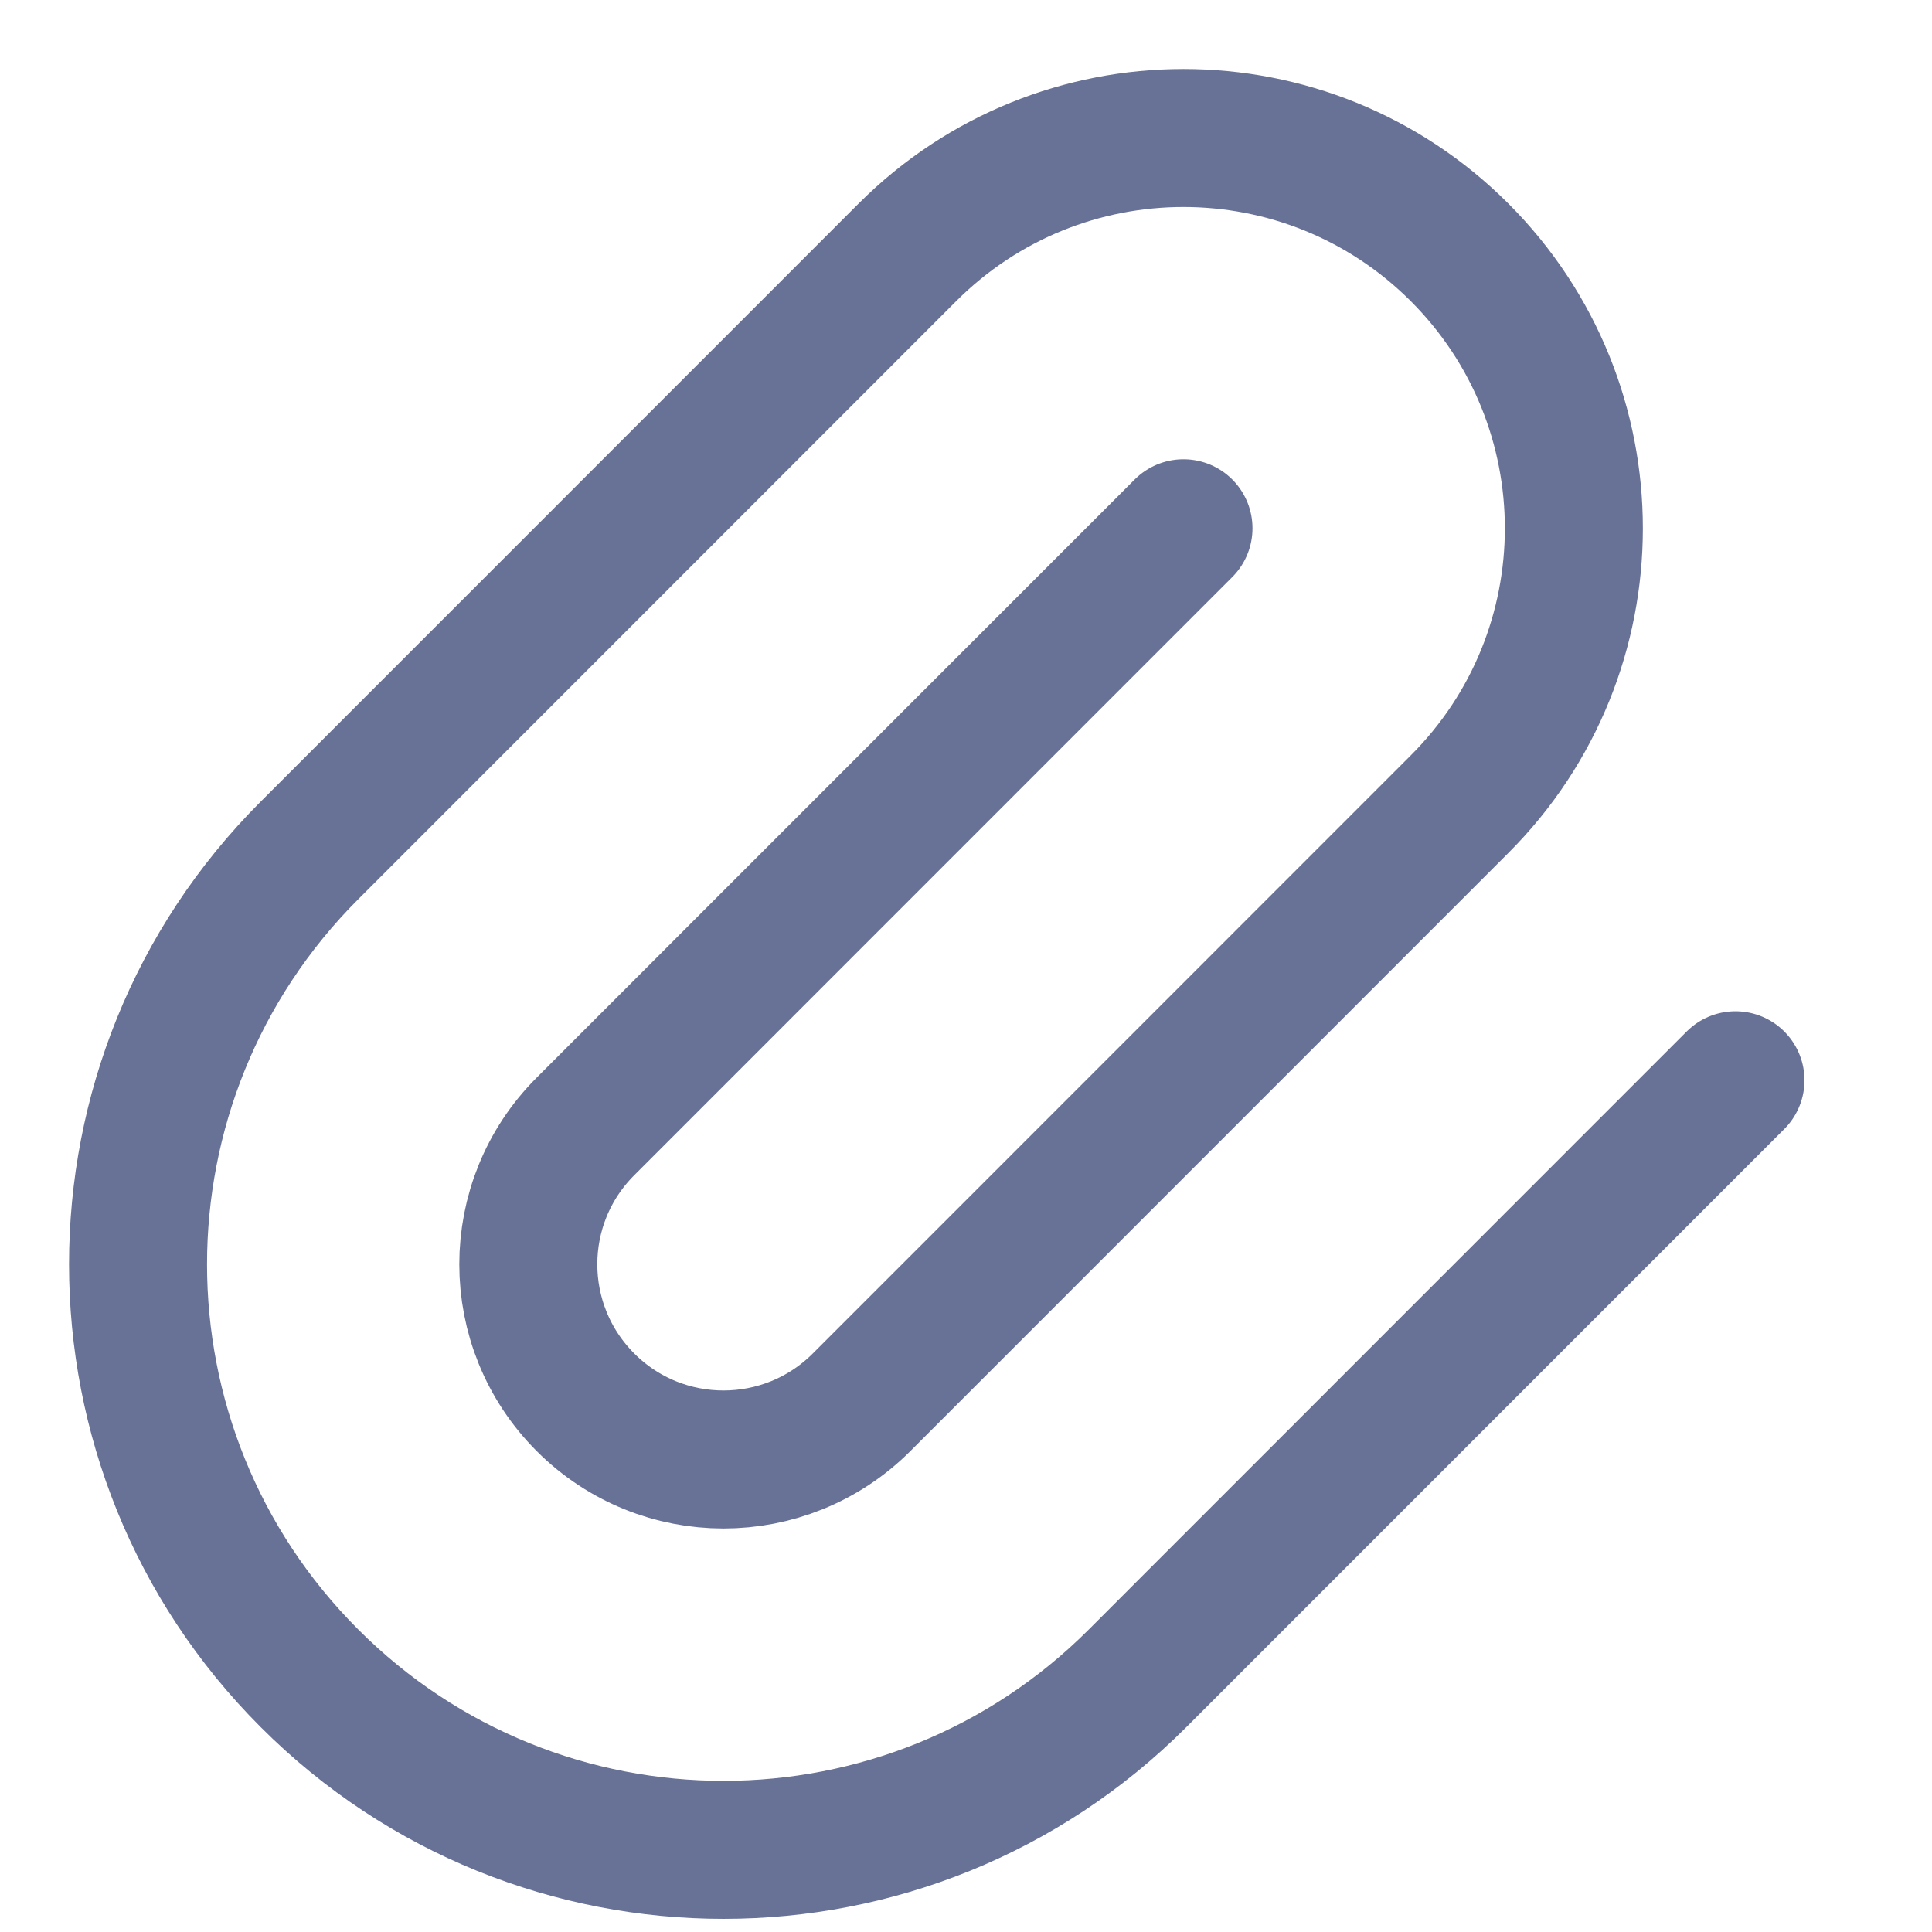
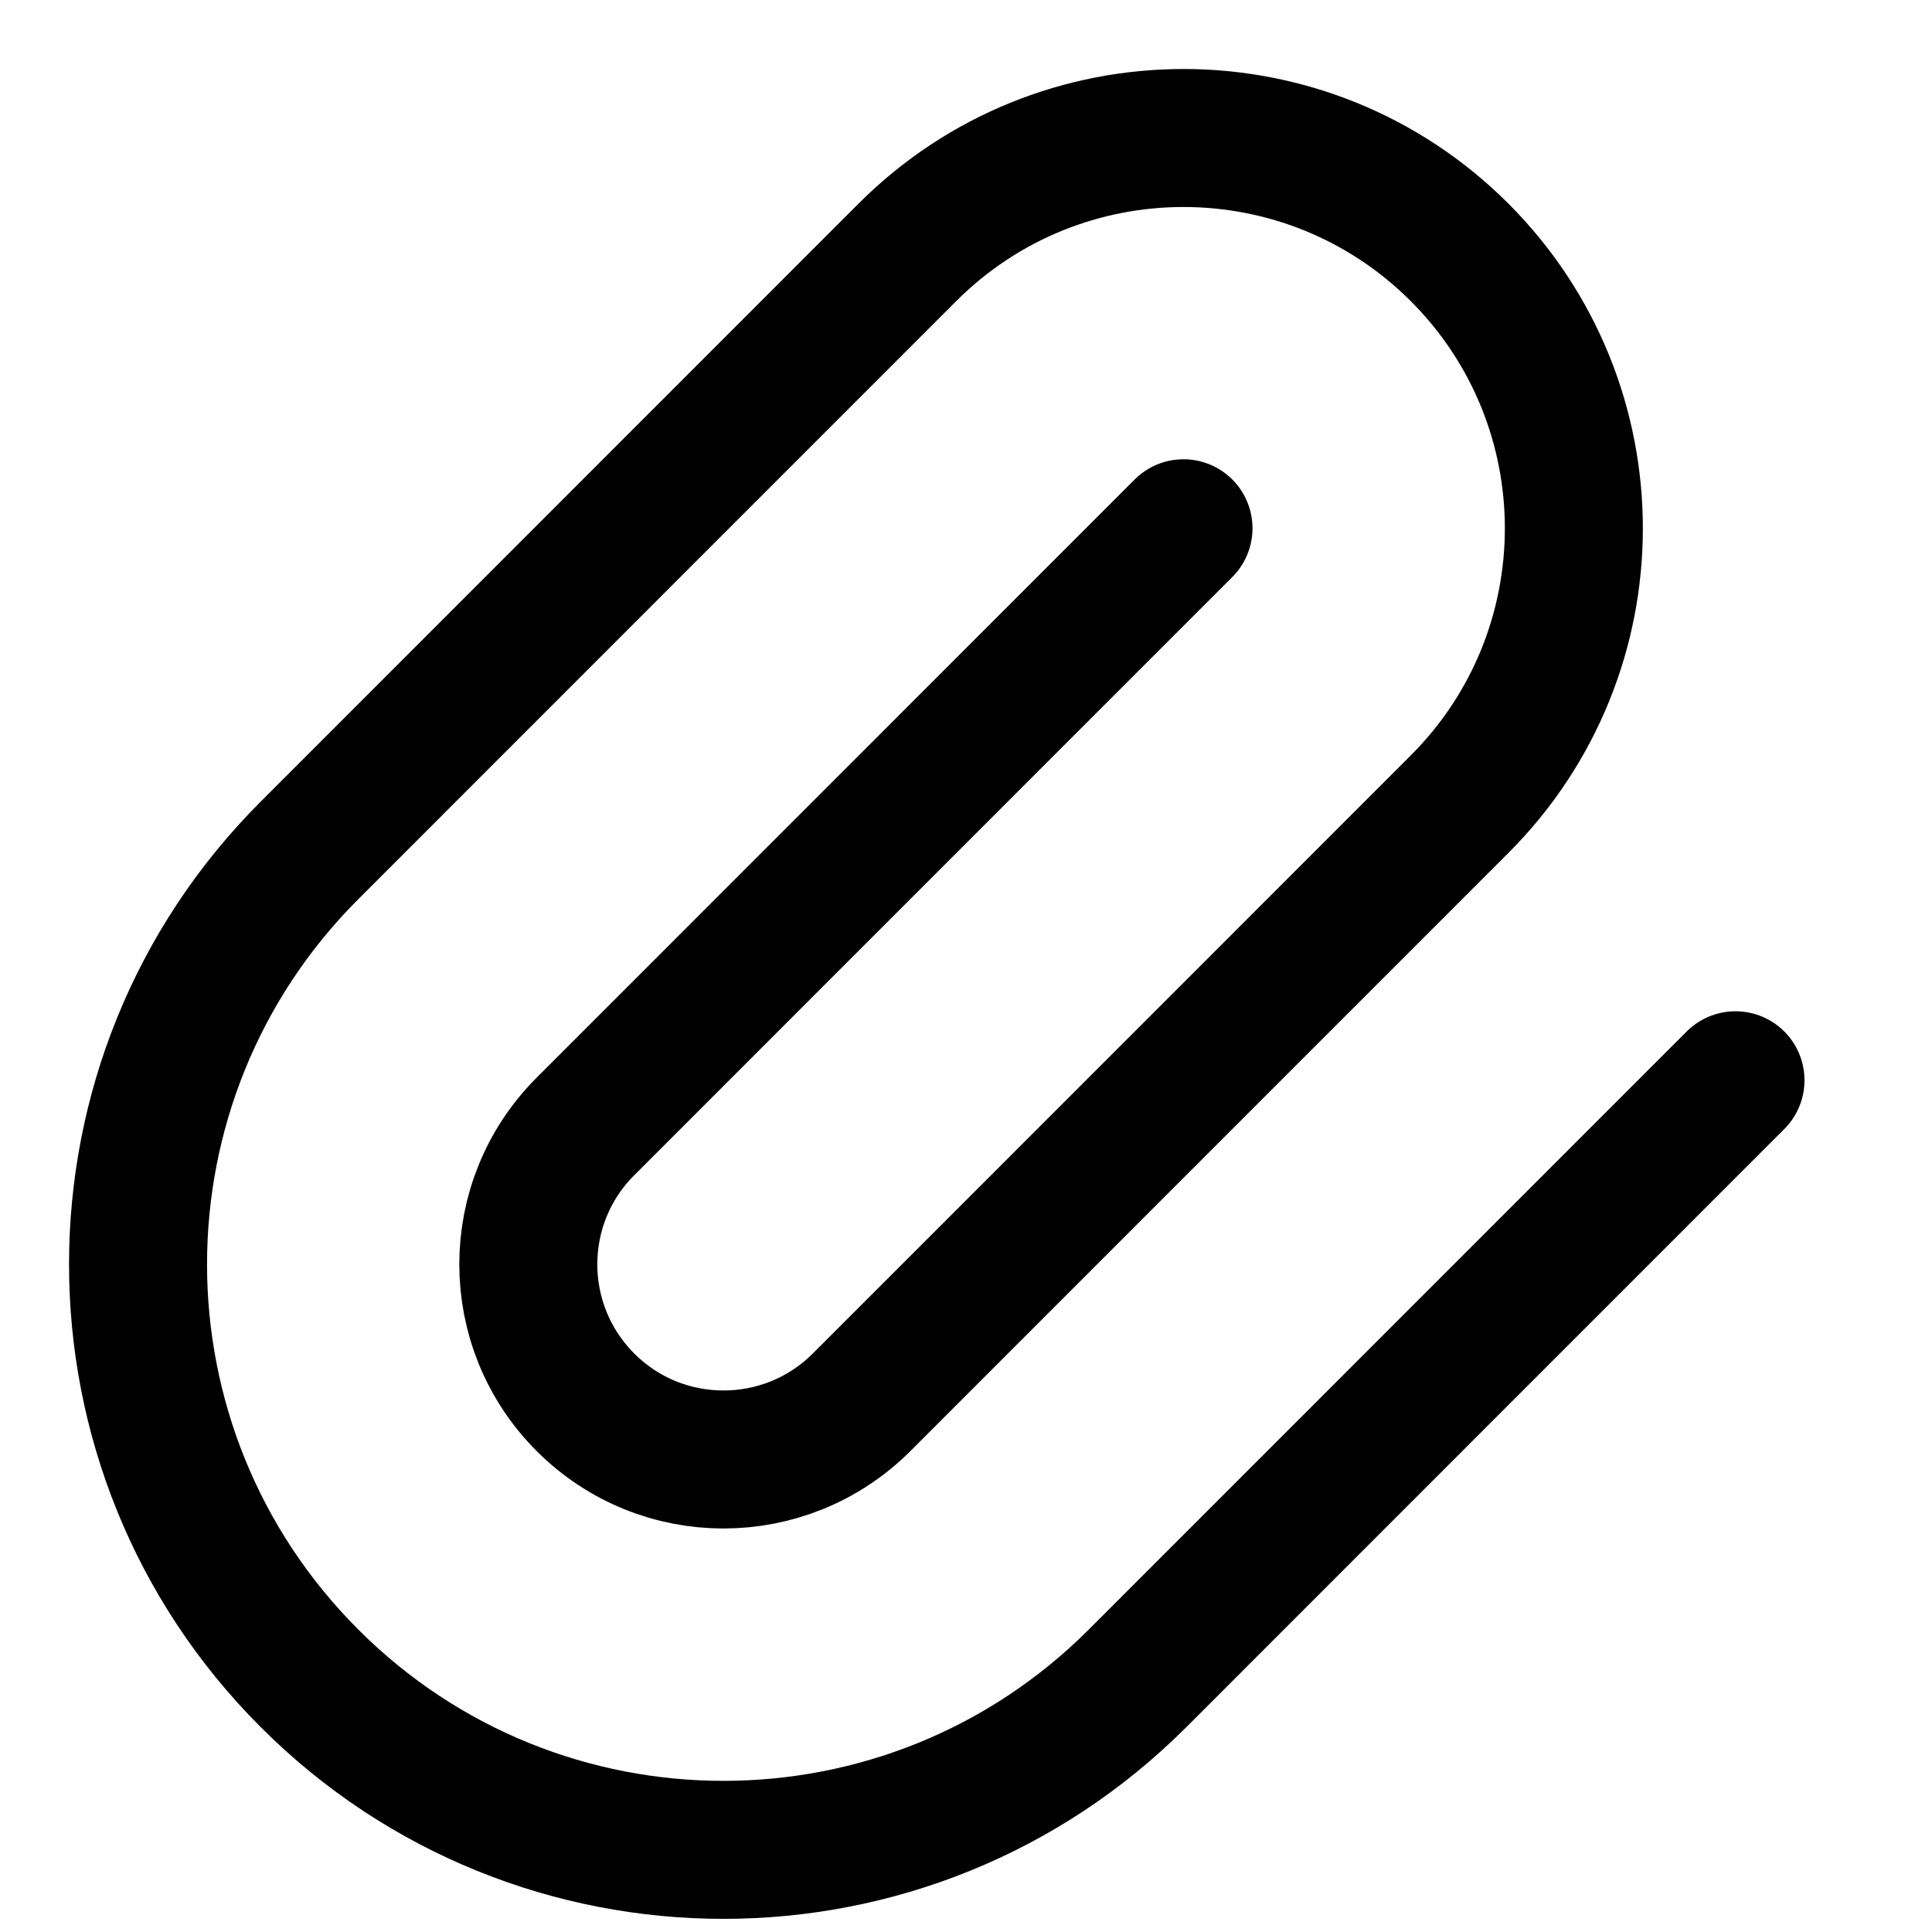
<svg xmlns="http://www.w3.org/2000/svg" width="14px" height="14px" viewBox="0 0 14 14" version="1.1">
  <g id="Page-1" stroke="none" stroke-width="1" fill="none" fill-rule="evenodd" stroke-linecap="round" stroke-linejoin="round">
-     <g id="FE---Takehome-Test---Hover-&amp;-Input-State" transform="translate(-1158, -104)" stroke="#687196">
+     <g id="FE---Takehome-Test---Hover-&amp;-Input-State" transform="translate(-1158, -104)" stroke="currentColor">
      <g id="icon-attachments" transform="translate(1159, 105)">
        <path d="M7.576,2.828 L3.243,7.162 C2.69,7.714 2.69,8.609 3.243,9.162 C3.795,9.714 4.69,9.714 5.243,9.162 L9.576,4.828 C10.681,3.724 10.681,1.933 9.576,0.828 C8.471,-0.276 6.681,-0.276 5.576,0.828 L1.243,5.162 C-0.414,6.819 -0.414,9.505 1.243,11.162 C2.899,12.819 5.586,12.819 7.243,11.162 L11.576,6.828" id="Path" />
      </g>
    </g>
  </g>
</svg>
